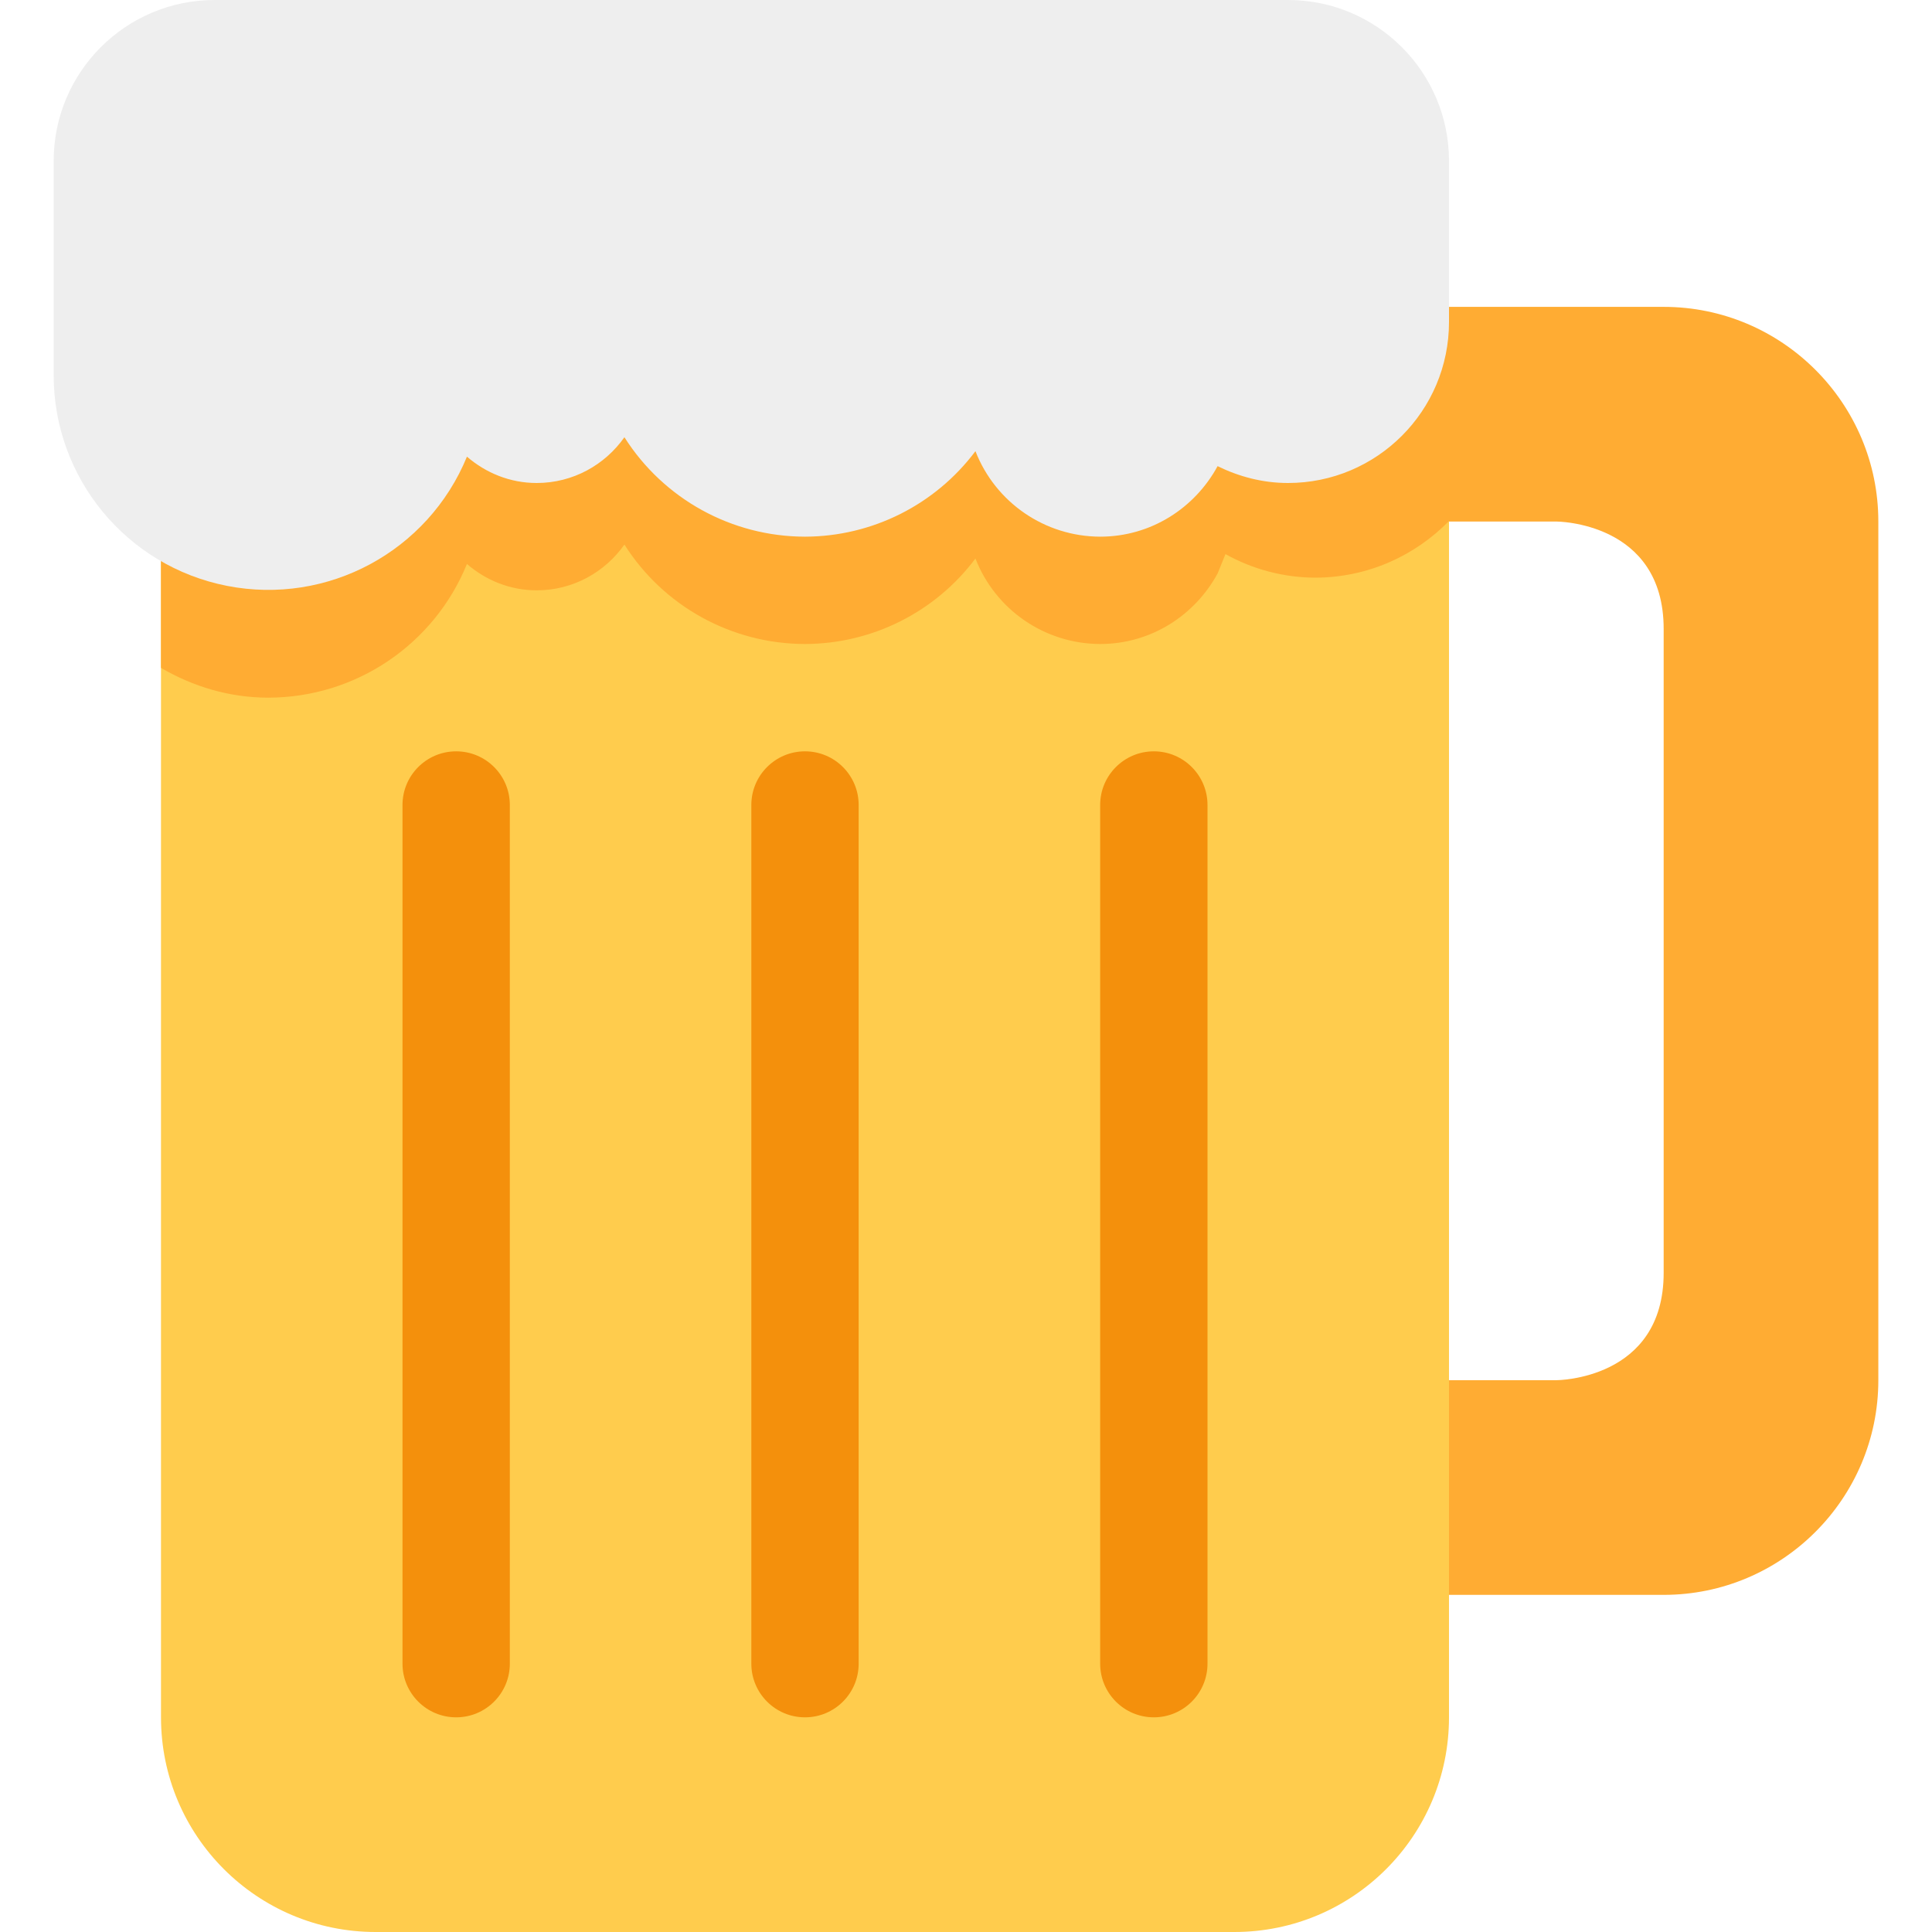
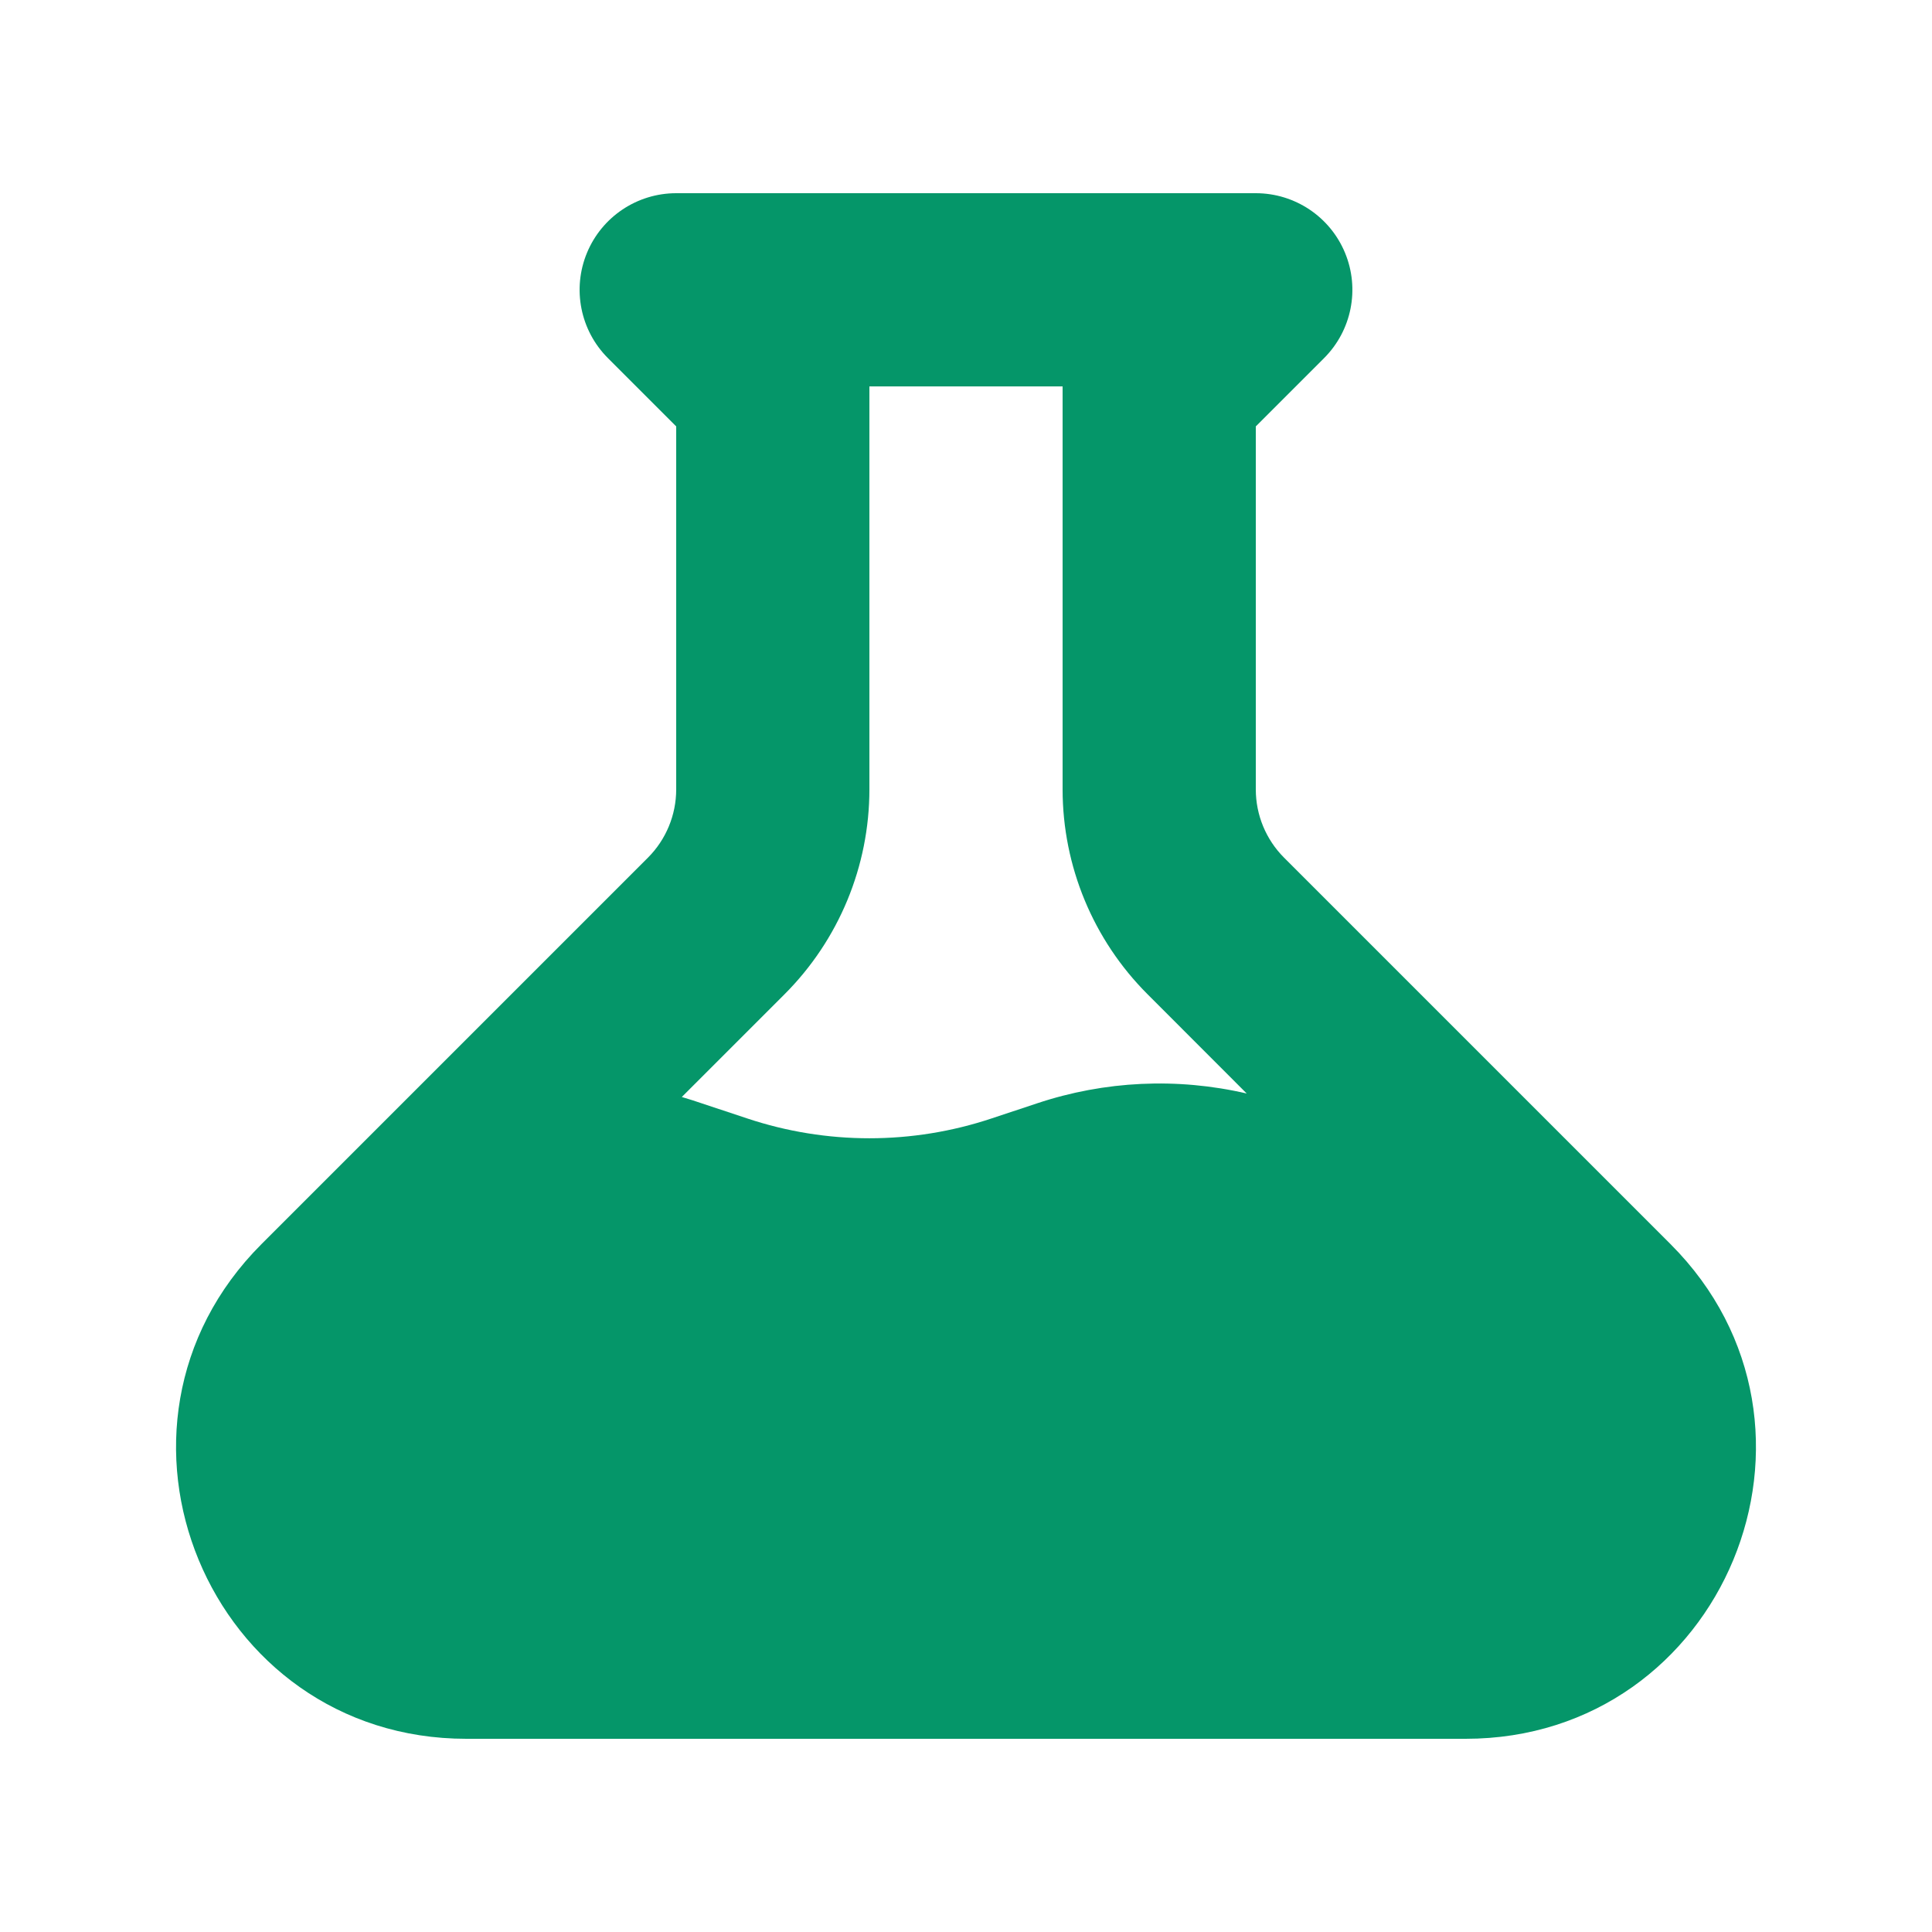
- <svg xmlns="http://www.w3.org/2000/svg" width="1em" height="1em" viewBox="0 0 36 36">
-   <path fill="#ffac33" d="M31 5.718h-6v4h4s2 0 2 2v12c0 2-2 2-2 2h-4v4h6c2.206 0 4-1.794 4-4v-16c0-2.206-1.794-4-4-4" />
-   <path fill="#ffcc4d" d="M27 6H3v26a4 4 0 0 0 4 4h16a4 4 0 0 0 4-4z" />
-   <path fill="#f4900c" d="M8.5 32a1 1 0 0 1-1-1V15a1 1 0 0 1 2 0v16a1 1 0 0 1-1 1m6.5 0a1 1 0 0 1-1-1V15a1 1 0 0 1 2 0v16a1 1 0 0 1-1 1m6.5 0a1 1 0 0 1-1-1V15a1 1 0 1 1 2 0v16a1 1 0 0 1-1 1" />
-   <path fill="#ffac33" d="M3 5v7.445c.59.344 1.268.555 2 .555a4 4 0 0 0 3.701-2.491c.35.302.801.491 1.299.491c.677 0 1.273-.338 1.635-.853A3.99 3.99 0 0 0 15 12a3.98 3.98 0 0 0 3.176-1.593A2.5 2.5 0 0 0 20.5 12c.949 0 1.765-.535 2.188-1.314l.147-.361a3.46 3.46 0 0 0 1.665.439c.981 0 1.865-.406 2.5-1.056V5z" />
-   <path fill="#eee" d="M24 0H4a3 3 0 0 0-3 3v4a4 4 0 0 0 7.701 1.509C9.051 8.811 9.502 9 10 9c.677 0 1.273-.338 1.635-.853A3.99 3.99 0 0 0 15 10a3.98 3.98 0 0 0 3.176-1.593A2.5 2.5 0 0 0 20.5 10c.949 0 1.765-.535 2.188-1.314c.398.195.839.314 1.312.314a3 3 0 0 0 3-3V3a3 3 0 0 0-3-3" />
+ <svg xmlns="http://www.w3.org/2000/svg" width="1em" height="1em" viewBox="0 0 20 20">
+   <path fill="#059669" fill-rule="evenodd" d="M7 2a1 1 0 0 0-.707 1.707L7 4.414v3.758a1 1 0 0 1-.293.707l-4 4C.817 14.769 2.156 18 4.828 18h10.343c2.673 0 4.012-3.231 2.122-5.121l-4-4A1 1 0 0 1 13 8.172V4.414l.707-.707A1 1 0 0 0 13 2zm2 6.172V4h2v4.172a3 3 0 0 0 .879 2.12l1.027 1.028a4 4 0 0 0-2.171.102l-.47.156a4 4 0 0 1-2.53 0l-.563-.187l-.114-.035l1.063-1.063A3 3 0 0 0 9 8.172" clip-rule="evenodd" />
</svg>
